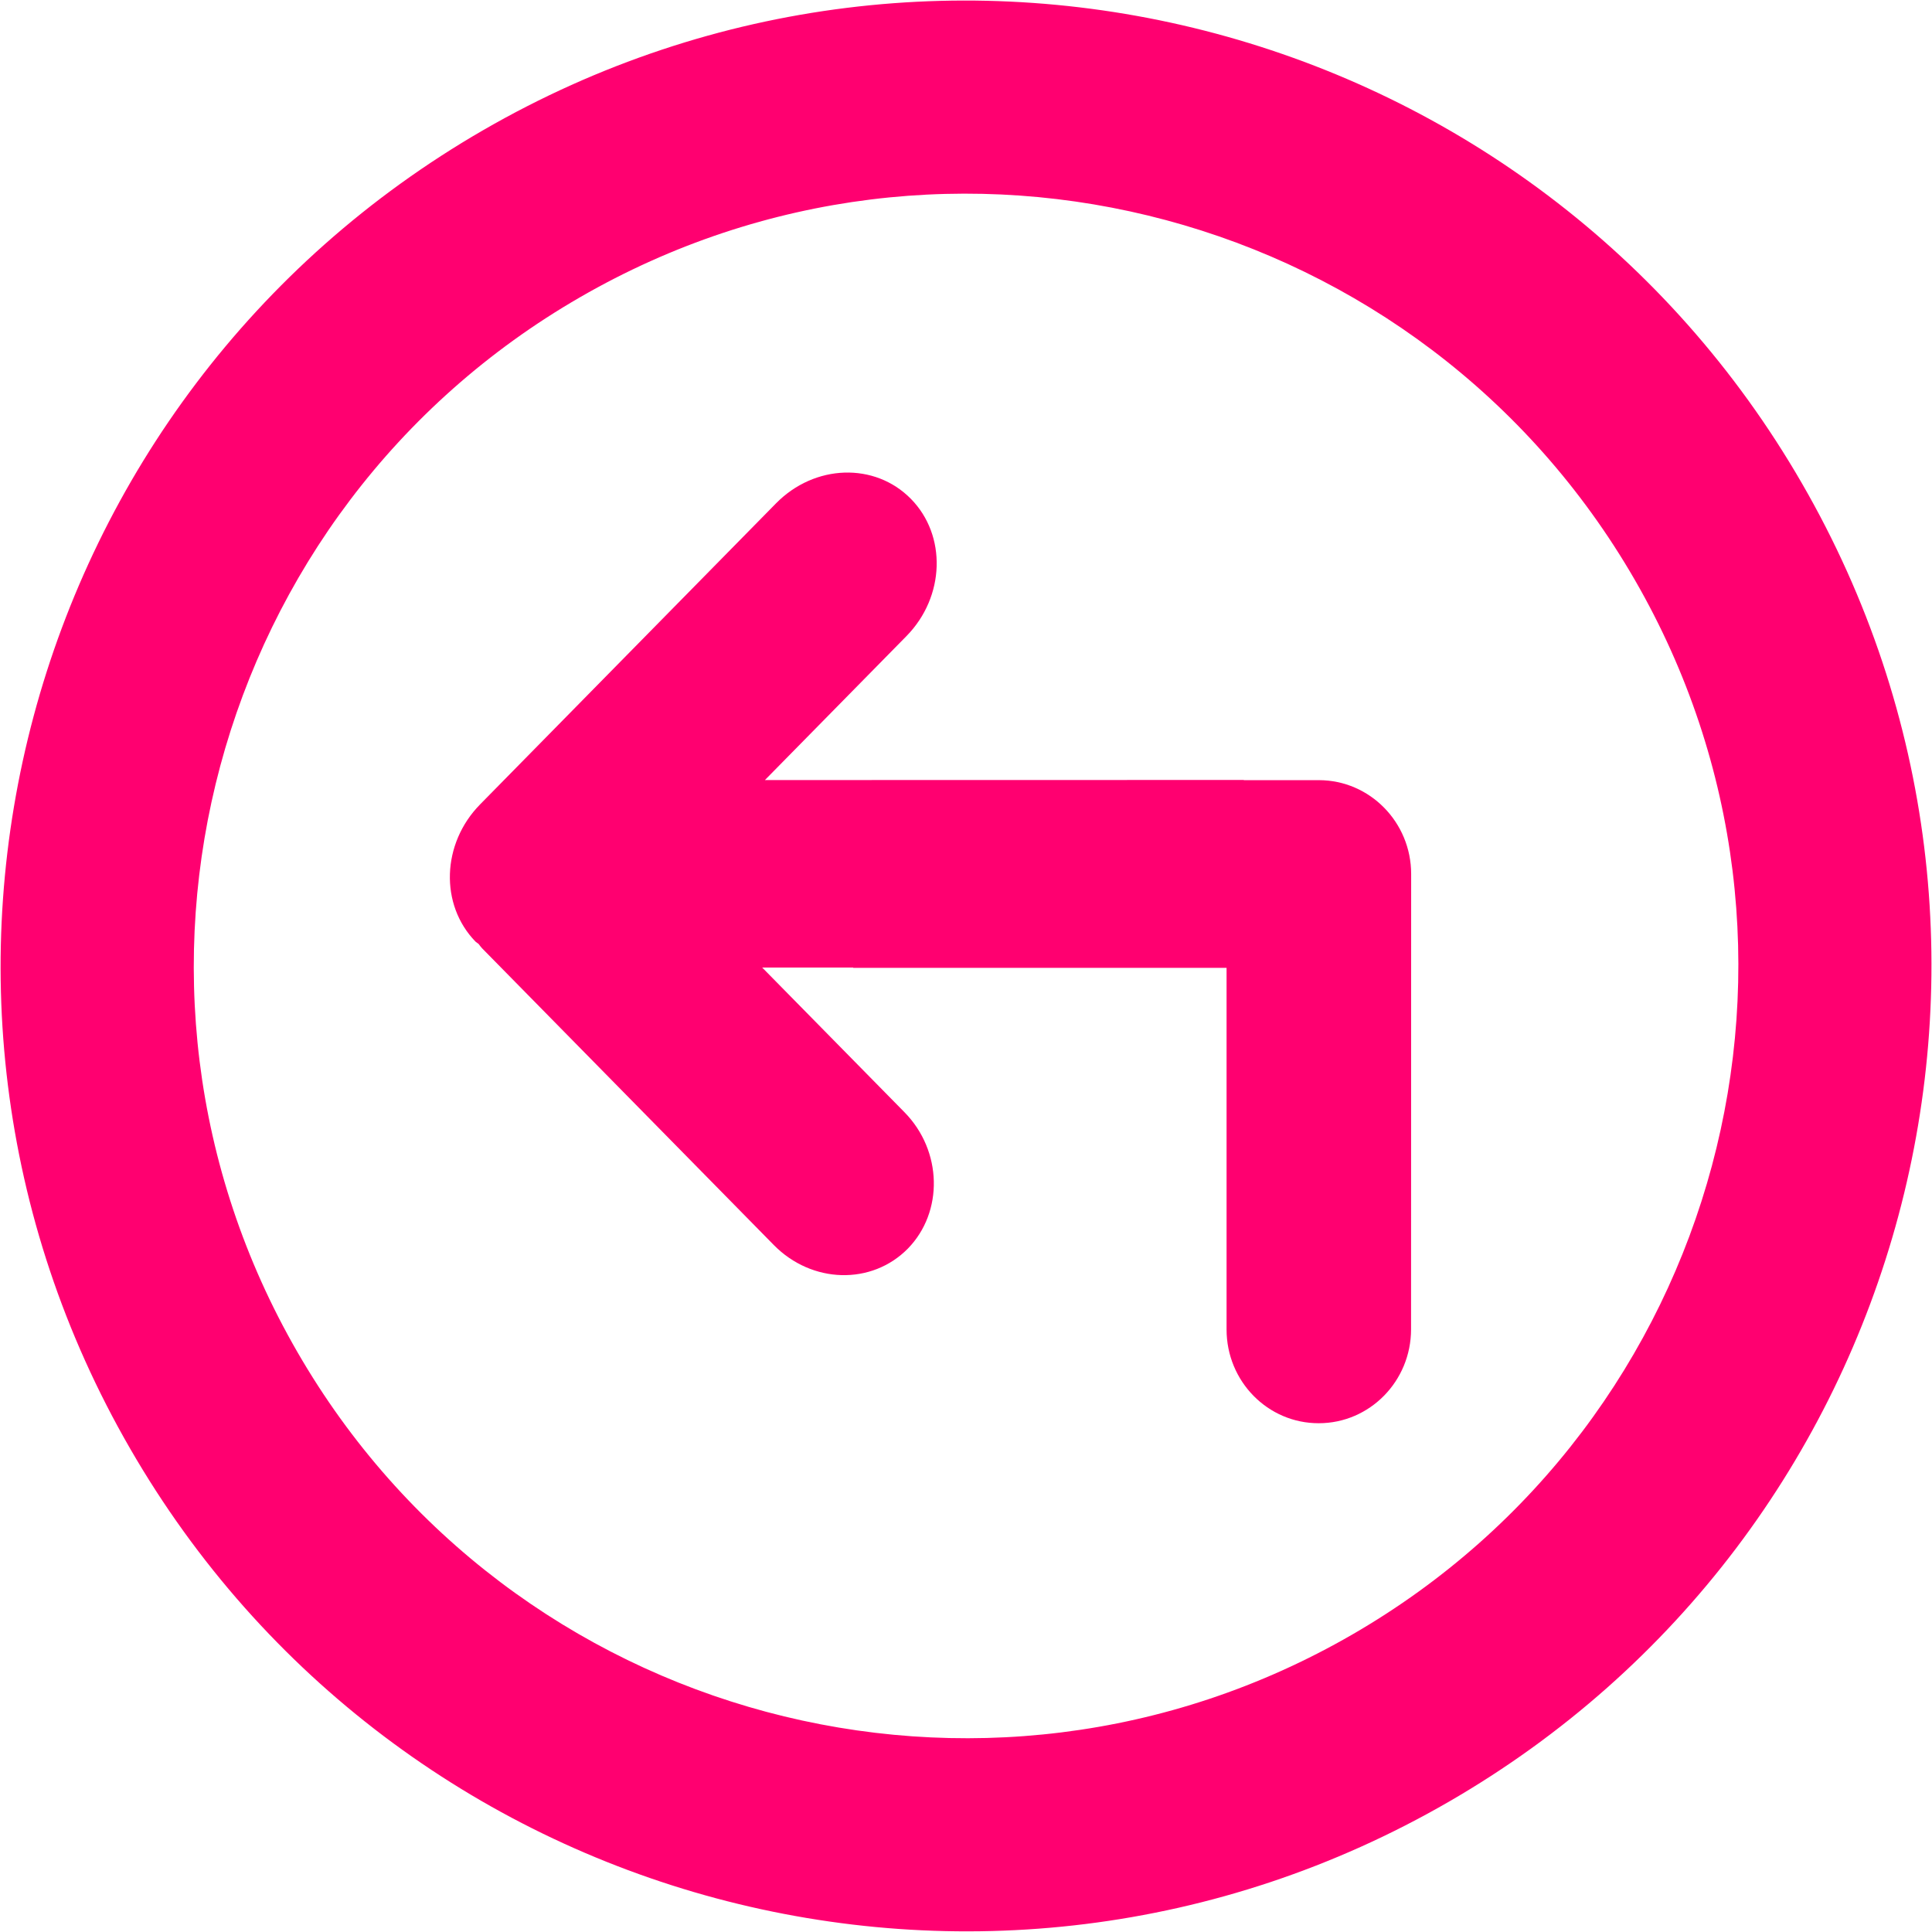
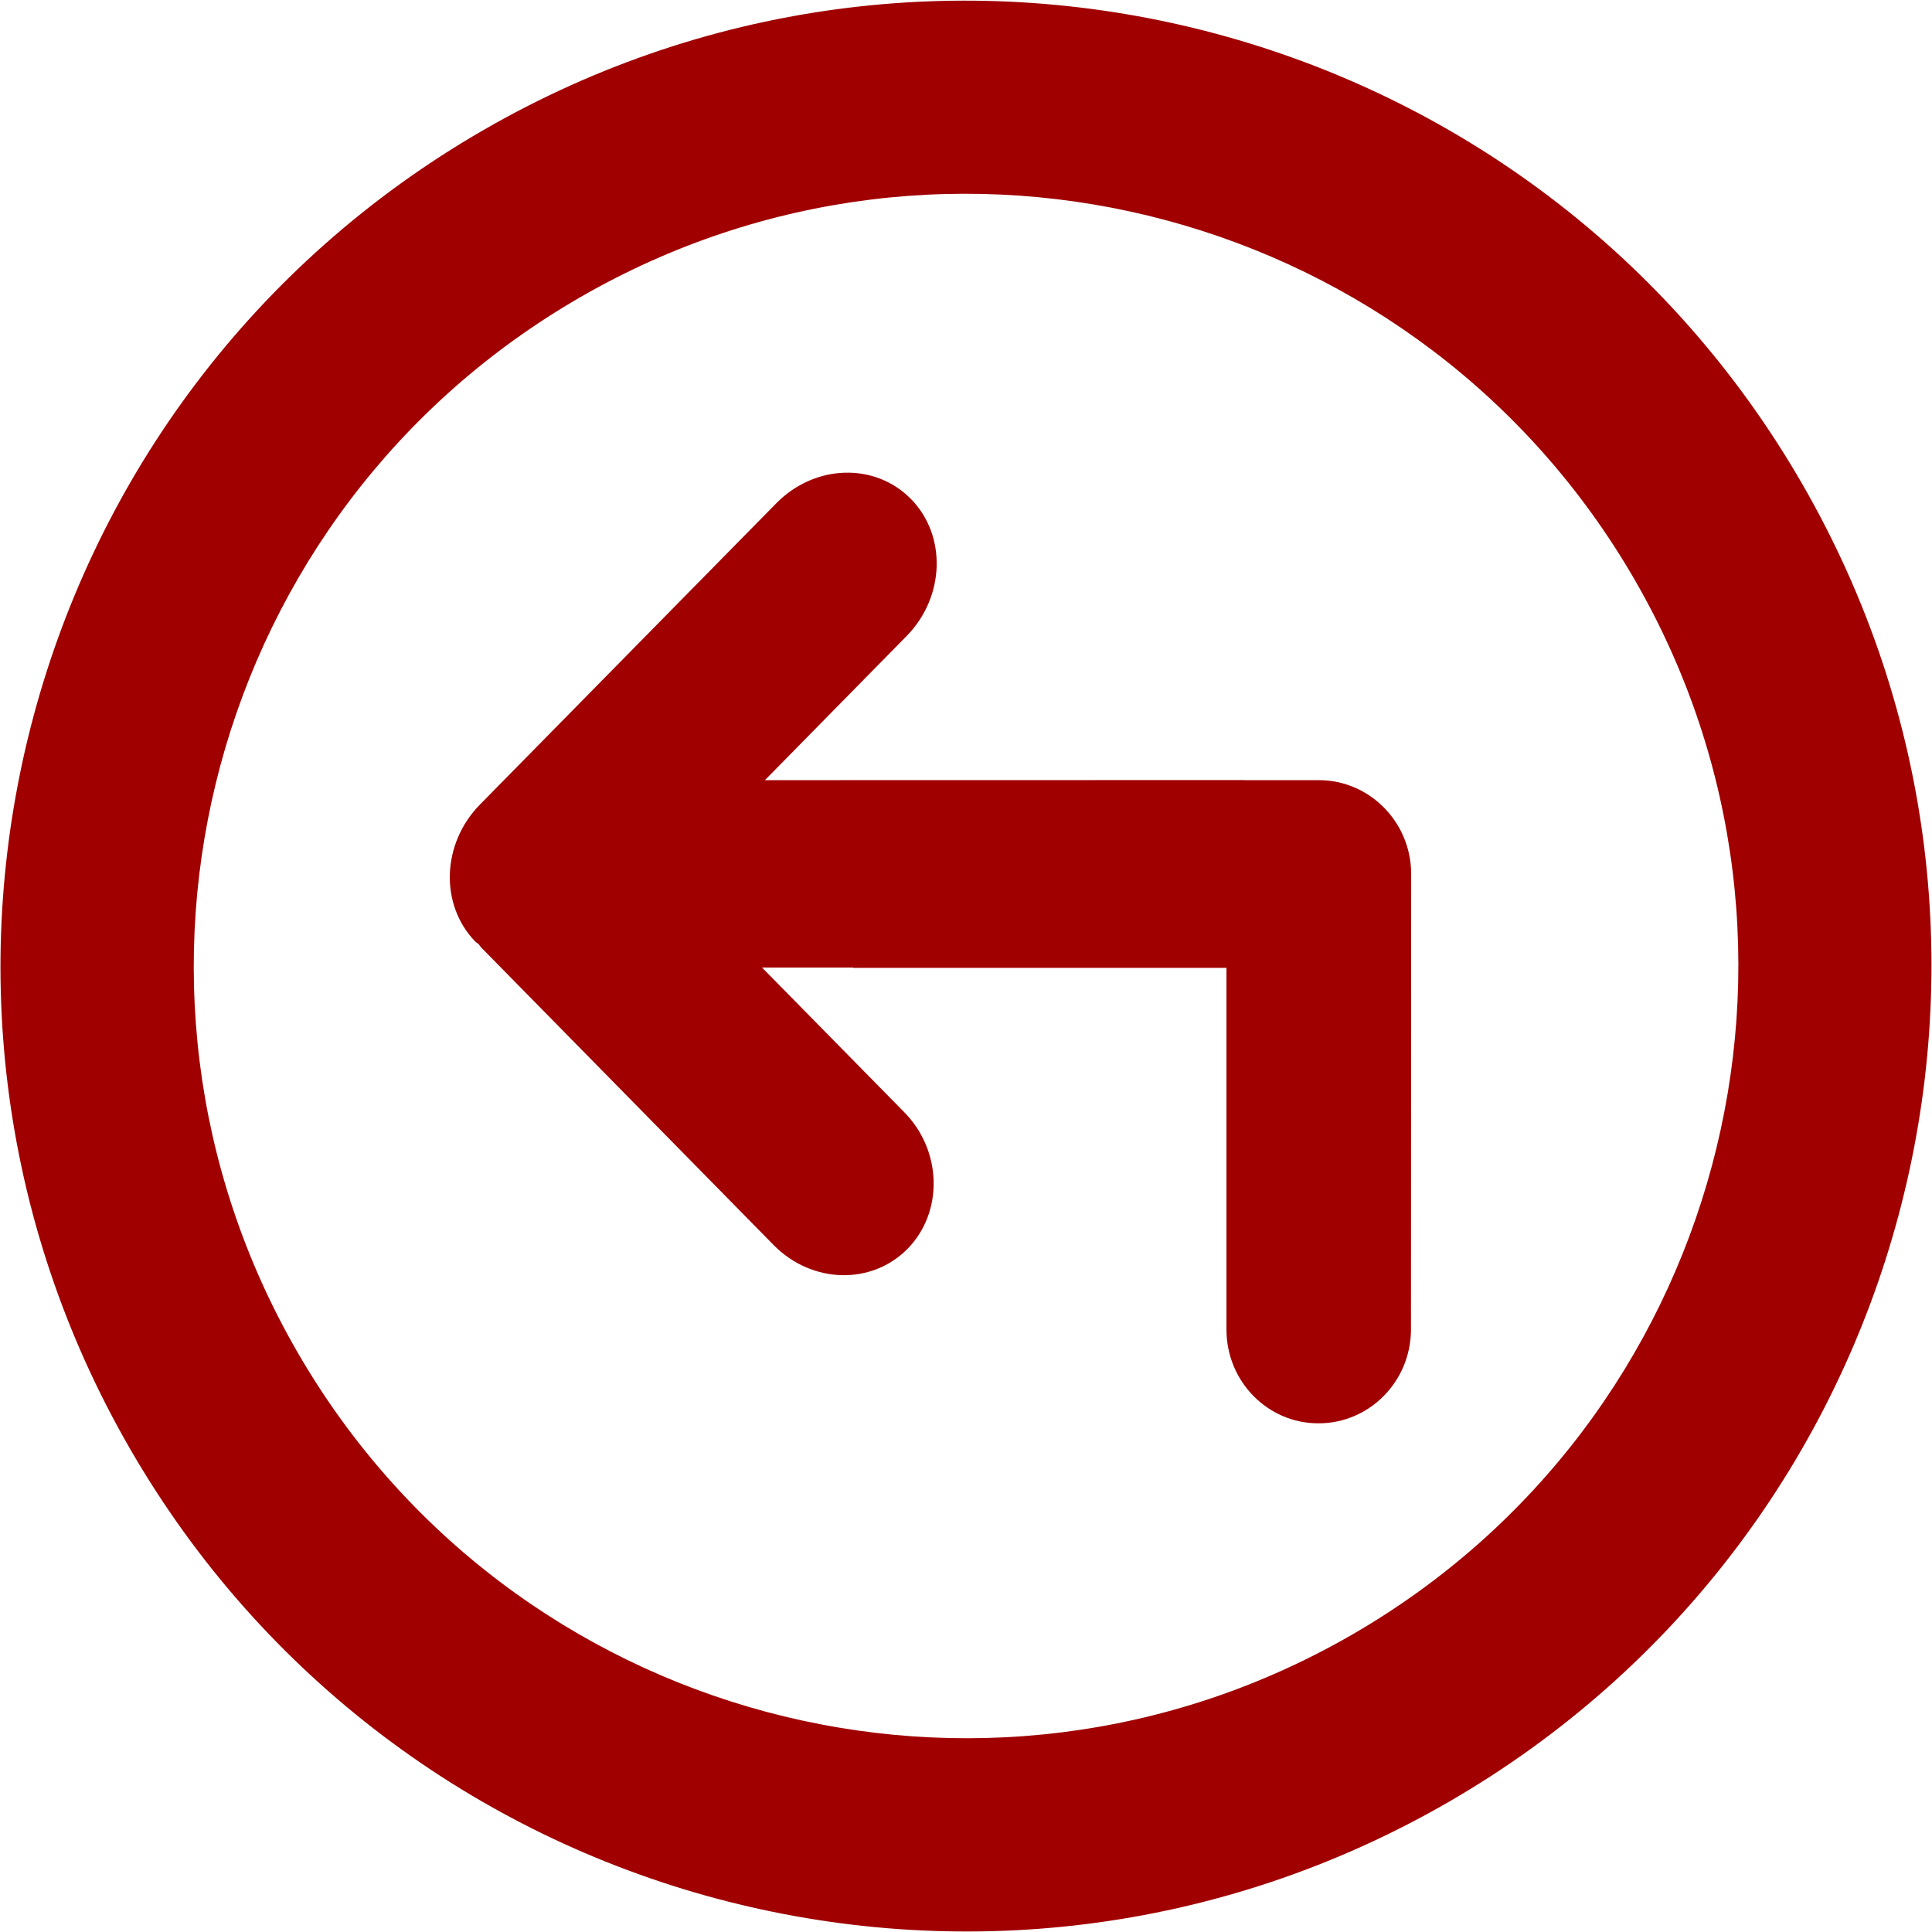
- <svg xmlns="http://www.w3.org/2000/svg" version="1.1" id="Calque_1" x="0px" y="0px" width="20.012px" height="20.012px" viewBox="0 5.332 20.012 20.012" enable-background="new 0 5.332 20.012 20.012" xml:space="preserve">
+ <svg xmlns="http://www.w3.org/2000/svg" version="1.1" id="Calque_1" x="0px" y="0px" width="20.012px" height="20.012px" viewBox="0 0 20.012 20.012" enable-background="new 0 0 20.012 20.012" xml:space="preserve">
  <g id="Calque_1_1_">
</g>
  <g id="Capa_1">
</g>
  <g>
-     <path fill="#FF0070" d="M18.665,10.339c-2.76-4.783-8.876-6.421-13.658-3.66s-6.421,8.876-3.659,13.658   c2.76,4.782,8.875,6.42,13.657,3.659S21.427,15.121,18.665,10.339z M14.005,22.264c-3.825,2.209-8.717,0.898-10.925-2.928   C0.871,15.51,2.183,10.619,6.008,8.411c3.825-2.209,8.717-0.898,10.926,2.928C19.142,15.164,17.831,20.055,14.005,22.264z" />
-     <path fill="#FF0070" d="M14.617,14.385c0-0.536-0.429-0.972-0.956-0.972h-0.777l-0.001-0.002l-4.96,0.001L9.39,11.92   c0.399-0.407,0.418-1.042,0.045-1.421c-0.374-0.38-0.997-0.36-1.397,0.047l-3.065,3.118c-0.399,0.406-0.419,1.04-0.047,1.422   c0.011,0.009,0.02,0.015,0.032,0.024c0.011,0.014,0.022,0.031,0.035,0.044l3.023,3.075l0,0c0.394,0.4,1.013,0.417,1.388,0.036   c0.37-0.379,0.358-1.012-0.035-1.412l-1.474-1.499l0.943,0v0.003h3.867v3.746c0,0.537,0.427,0.972,0.955,0.971   c0.528,0,0.956-0.436,0.956-0.973L14.617,14.385L14.617,14.385z" />
+     <path fill="#A00000" d="M18.665,5.008c-2.761-4.783-8.876-6.421-13.659-3.66s-6.421,8.876-3.659,13.659   c2.76,4.781,8.875,6.42,13.658,3.658C19.787,15.903,21.427,9.79,18.665,5.008z M14.005,16.932   c-3.826,2.209-8.717,0.898-10.925-2.928C0.871,10.178,2.182,5.288,6.008,3.08c3.825-2.209,8.717-0.898,10.926,2.928   C19.142,9.833,17.831,14.723,14.005,16.932z" />
+     <path fill="#A00000" d="M14.617,9.053c0-0.536-0.43-0.972-0.956-0.972h-0.777L12.883,8.08l-4.96,0.001l1.467-1.492   c0.399-0.407,0.418-1.042,0.045-1.421c-0.374-0.38-0.997-0.36-1.396,0.047L4.972,8.333c-0.398,0.405-0.419,1.04-0.047,1.422   c0.011,0.009,0.02,0.015,0.032,0.023c0.011,0.015,0.021,0.031,0.035,0.044l3.022,3.075l0,0c0.395,0.4,1.013,0.418,1.388,0.037   c0.37-0.379,0.358-1.012-0.034-1.412l-1.475-1.5h0.943v0.003h3.868v3.747c0,0.537,0.427,0.973,0.955,0.971   c0.527,0,0.956-0.436,0.956-0.973L14.617,9.053L14.617,9.053z" />
  </g>
</svg>
